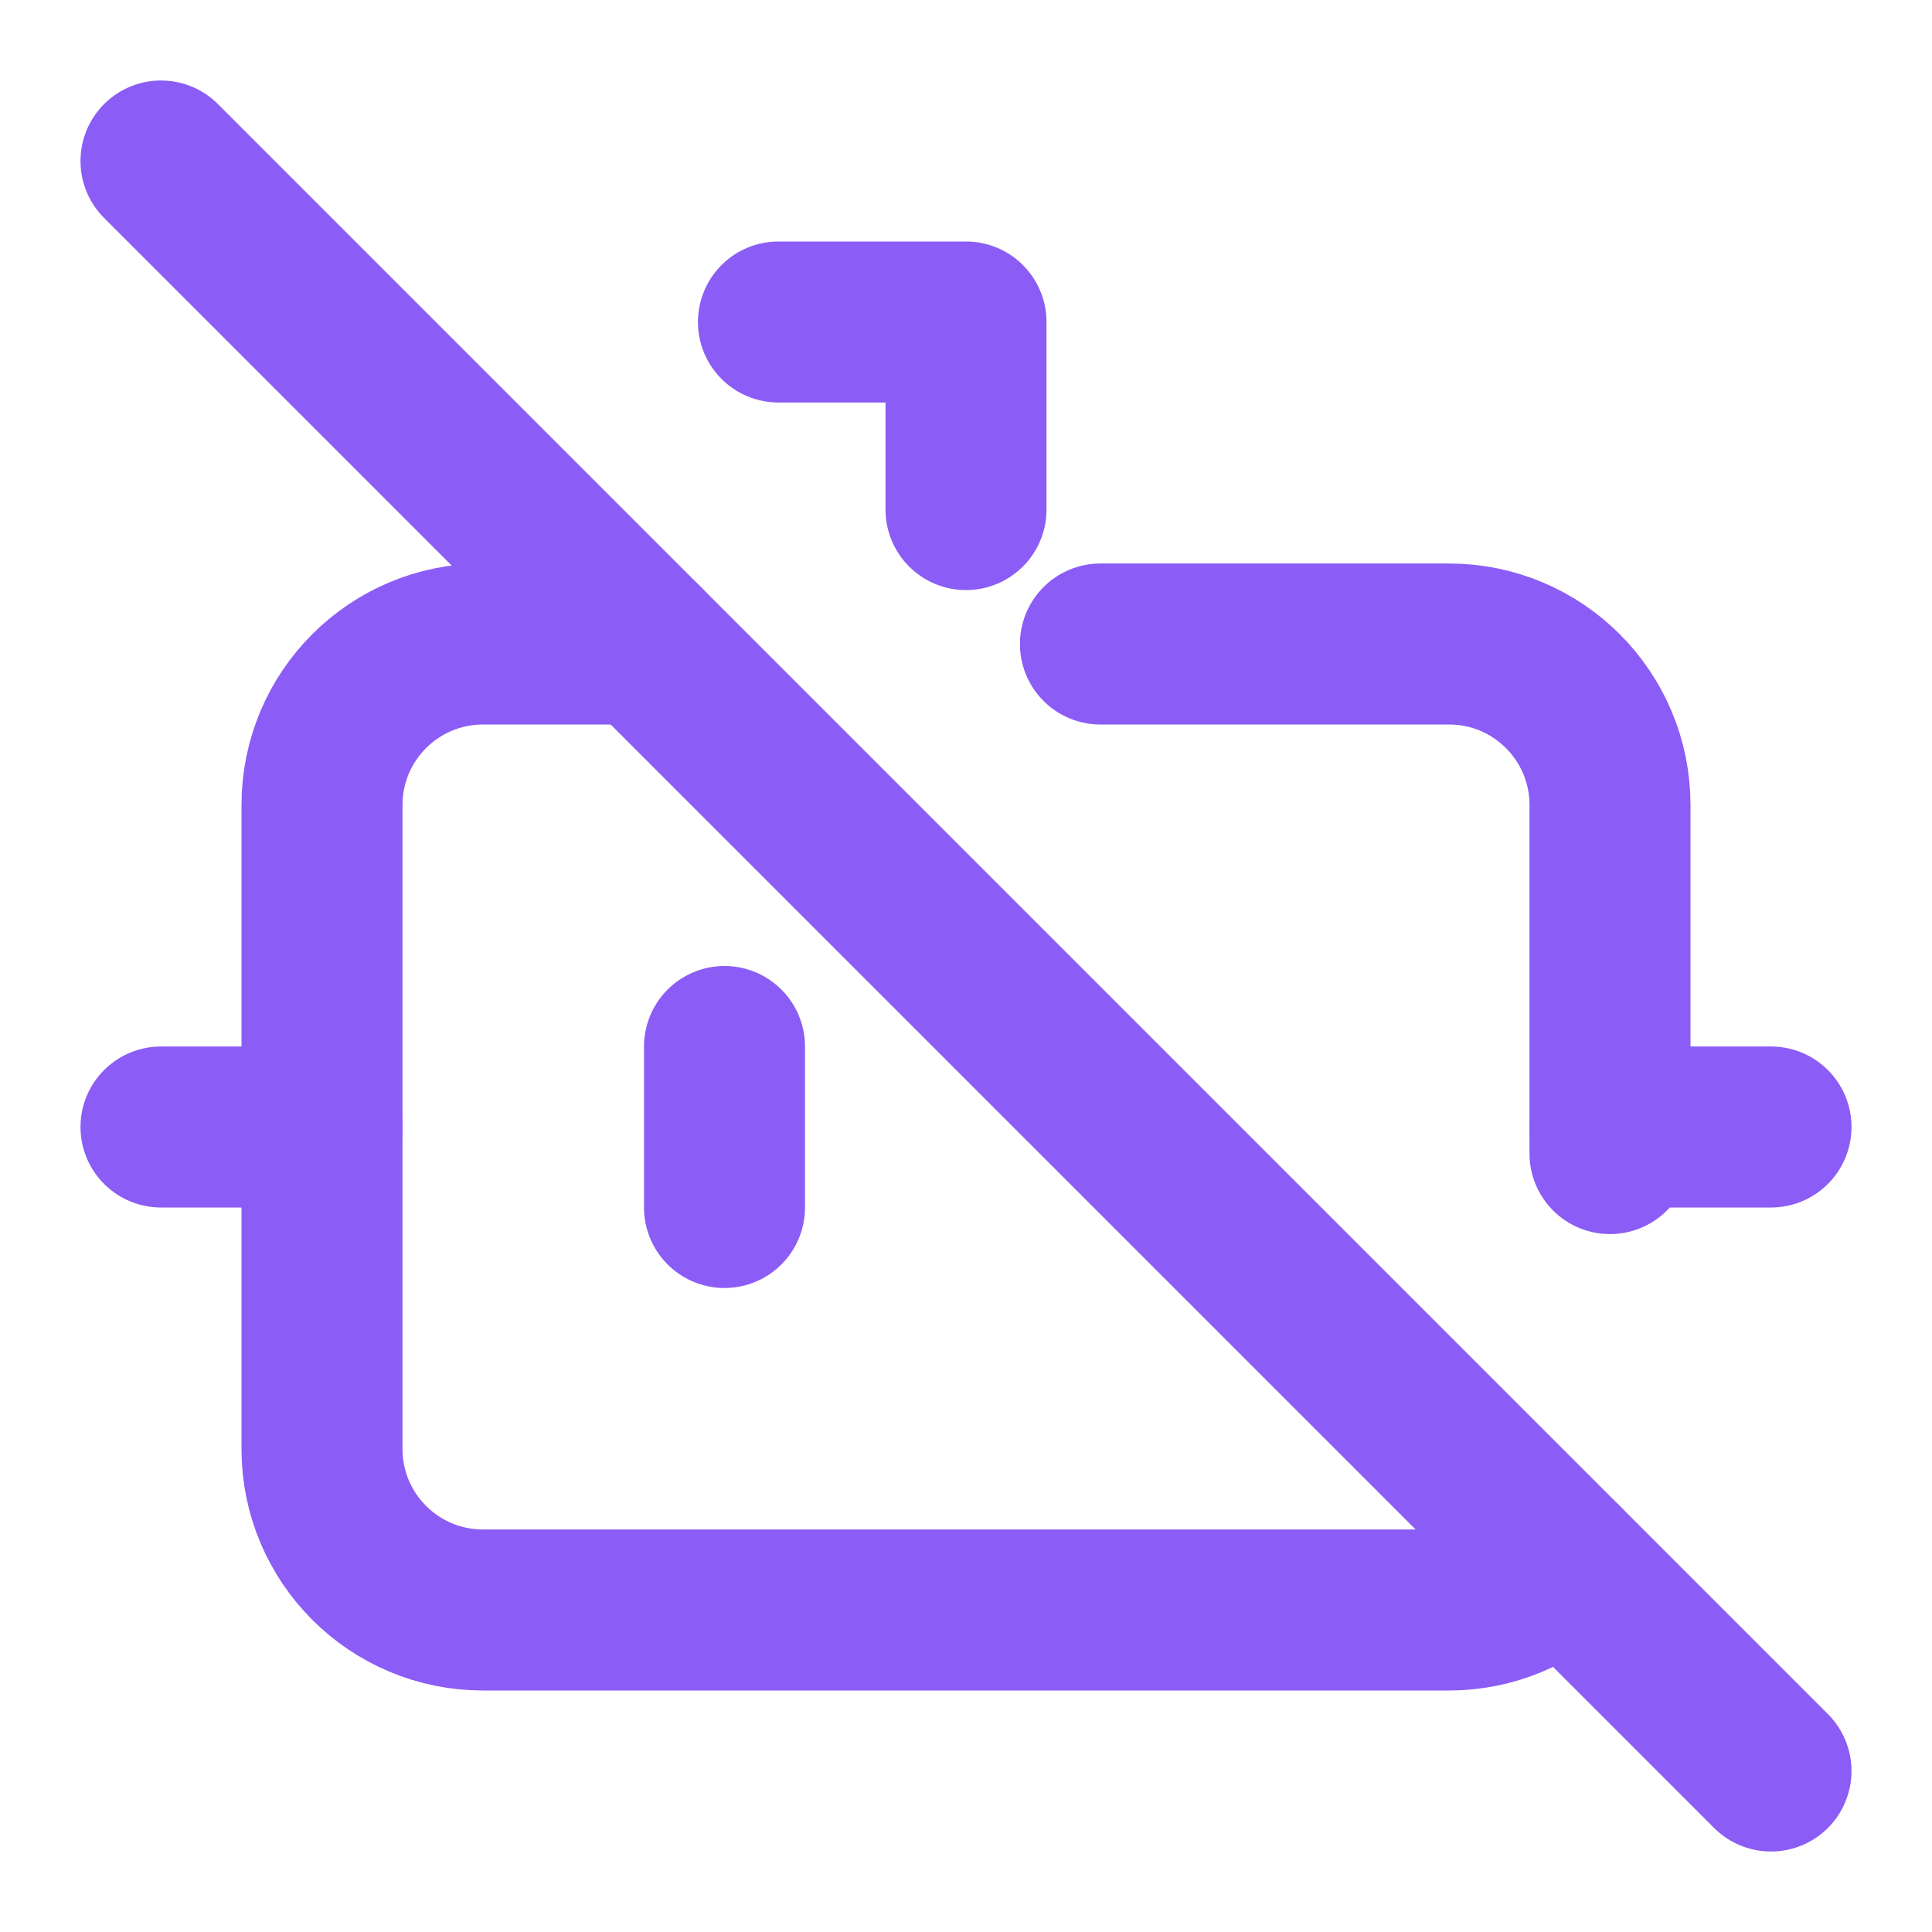
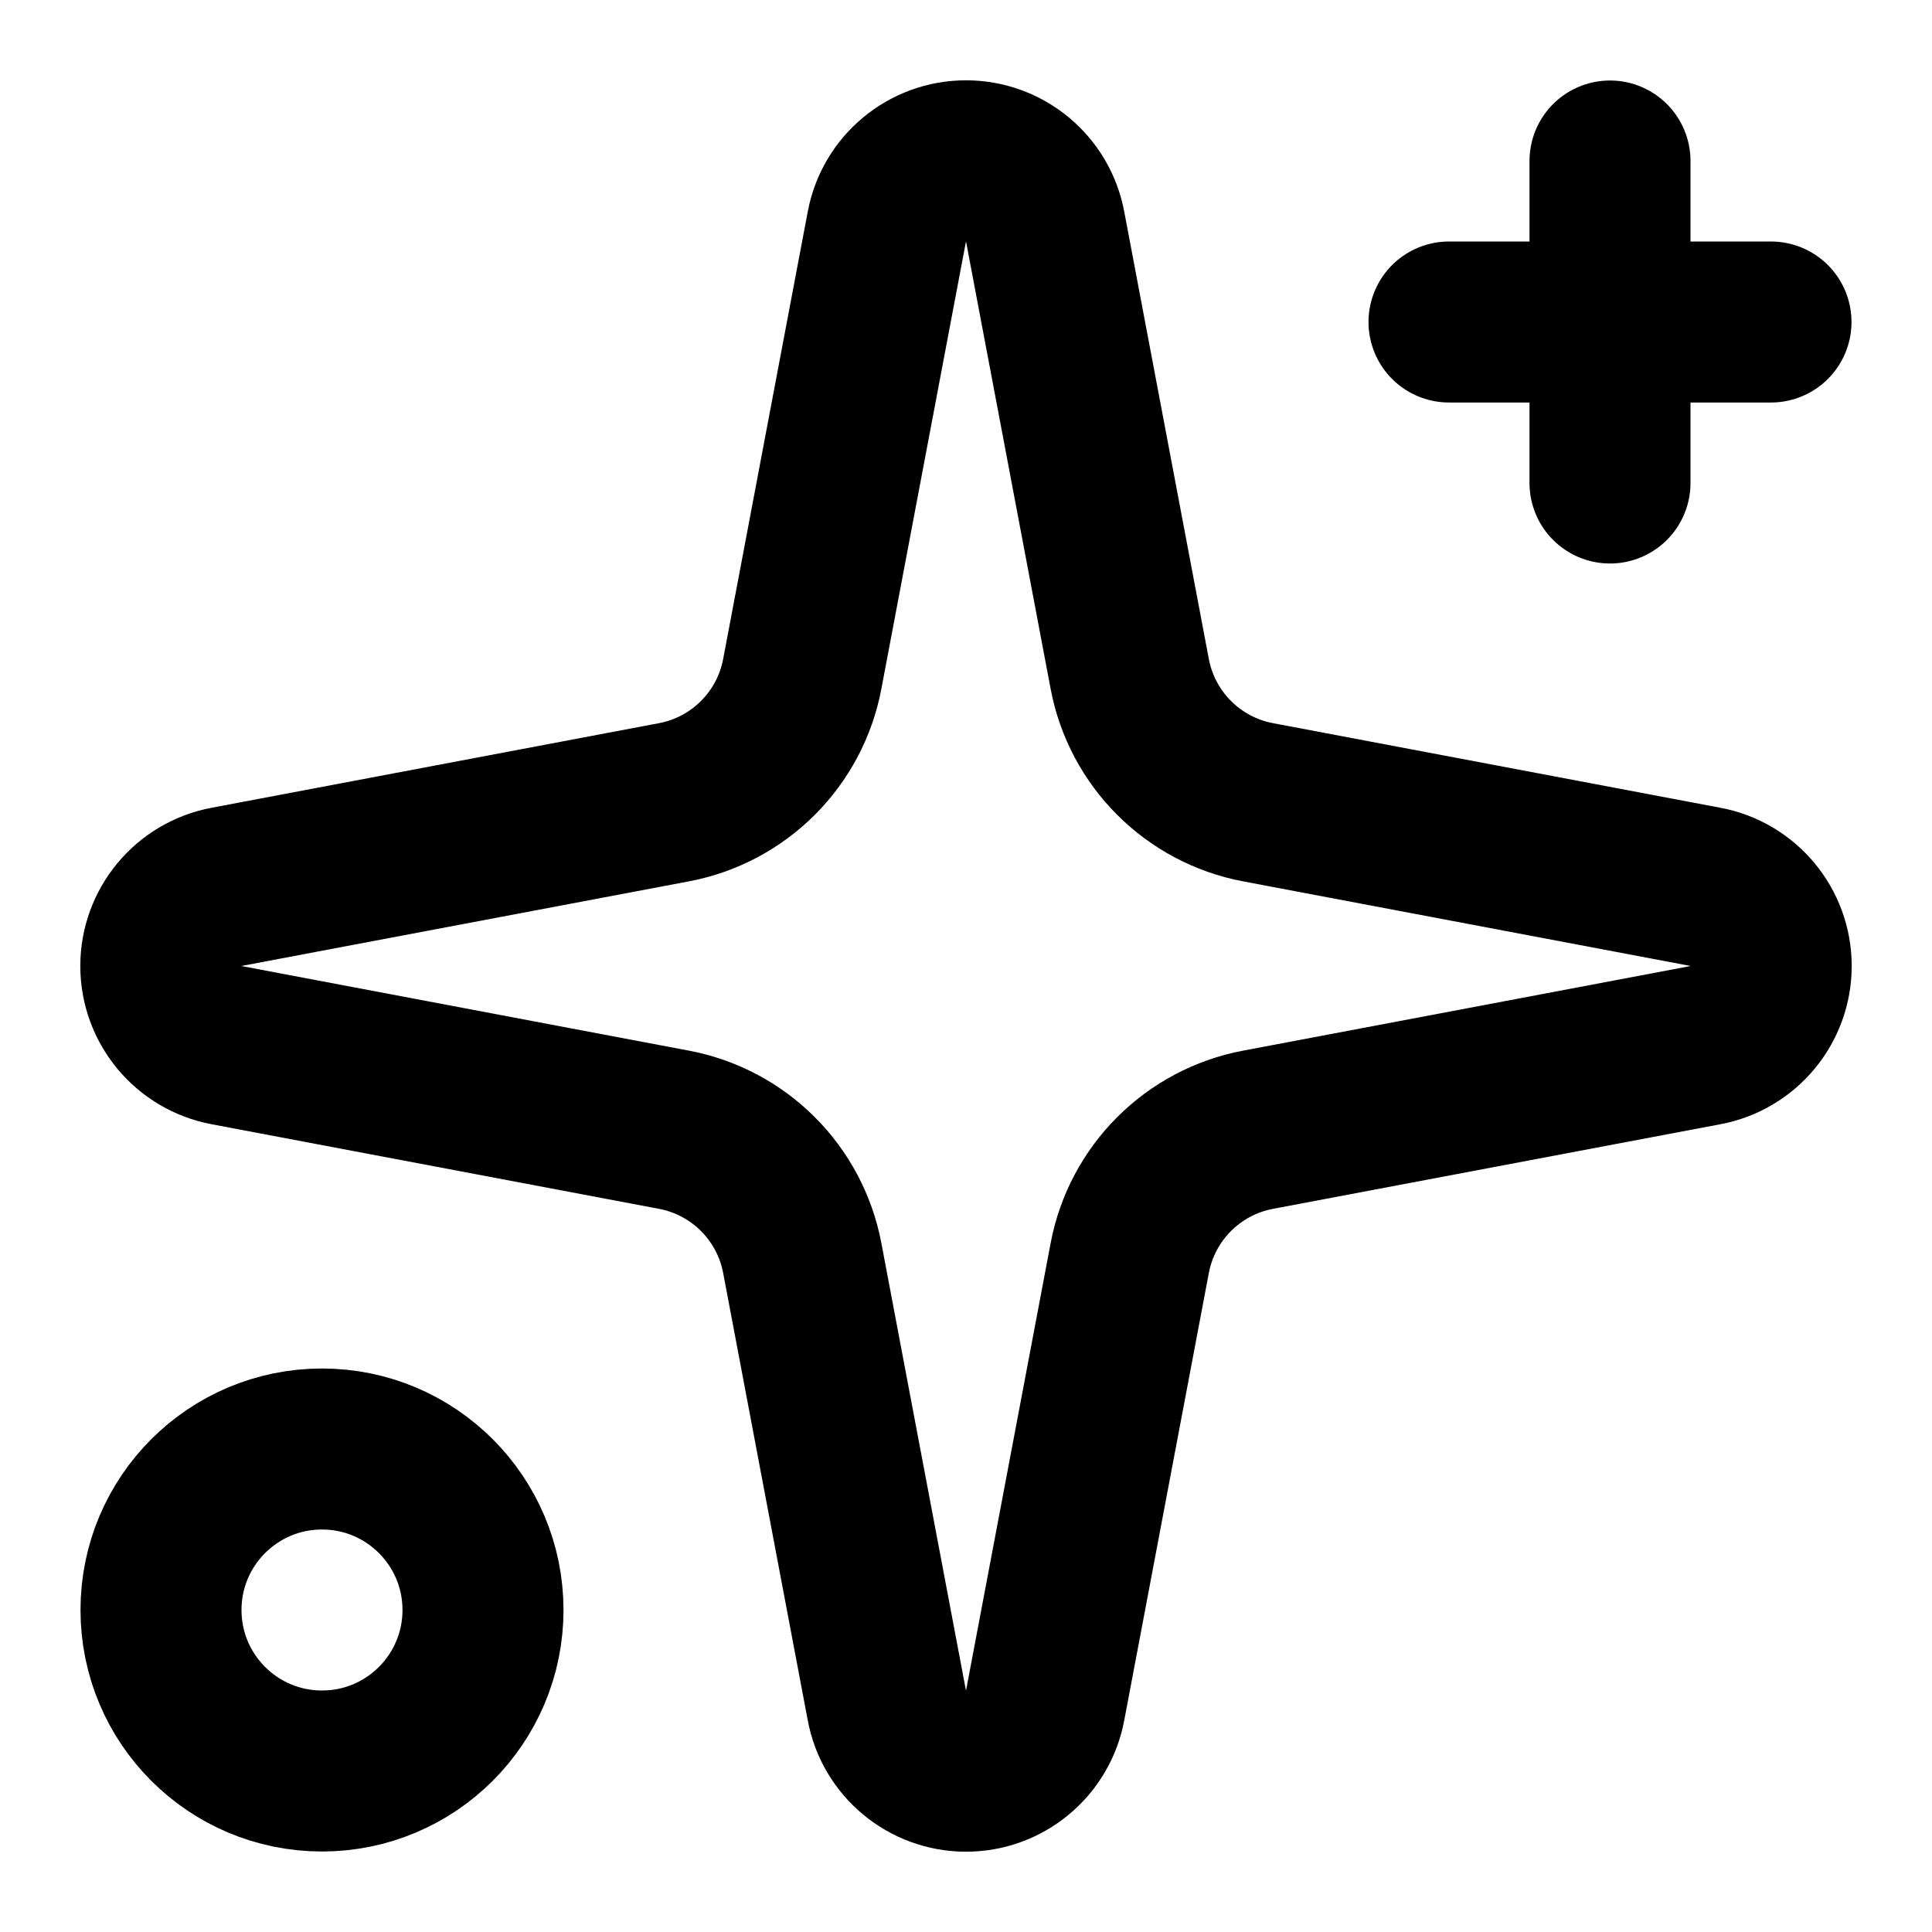
- <svg xmlns="http://www.w3.org/2000/svg" width="32" height="32" viewBox="0 0 24 24" fill="none" stroke="#8b5cf6" stroke-width="2" stroke-linecap="round" stroke-linejoin="round">
-   <path d="M13.67 8H18a2 2 0 0 1 2 2v4.33" />
-   <path d="M2 14h2" />
-   <path d="M20 14h2" />
-   <path d="M22 22 2 2" />
-   <path d="M8 8H6a2 2 0 0 0-2 2v8a2 2 0 0 0 2 2h12a2 2 0 0 0 1.414-.586" />
-   <path d="M9 13v2" />
-   <path d="M9.67 4H12v2.33" />
+ <svg xmlns="http://www.w3.org/2000/svg" width="24" height="24" viewBox="0 0 24 24" fill="none" stroke="currentColor" stroke-width="2" stroke-linecap="round" stroke-linejoin="round" class="lucide lucide-sparkles-icon lucide-sparkles">
+   <path d="M11.017 2.814a1 1 0 0 1 1.966 0l1.051 5.558a2 2 0 0 0 1.594 1.594l5.558 1.051a1 1 0 0 1 0 1.966l-5.558 1.051a2 2 0 0 0-1.594 1.594l-1.051 5.558a1 1 0 0 1-1.966 0l-1.051-5.558a2 2 0 0 0-1.594-1.594l-5.558-1.051a1 1 0 0 1 0-1.966l5.558-1.051a2 2 0 0 0 1.594-1.594z" />
+   <path d="M20 2v4" />
+   <path d="M22 4h-4" />
+   <circle cx="4" cy="20" r="2" />
</svg>
